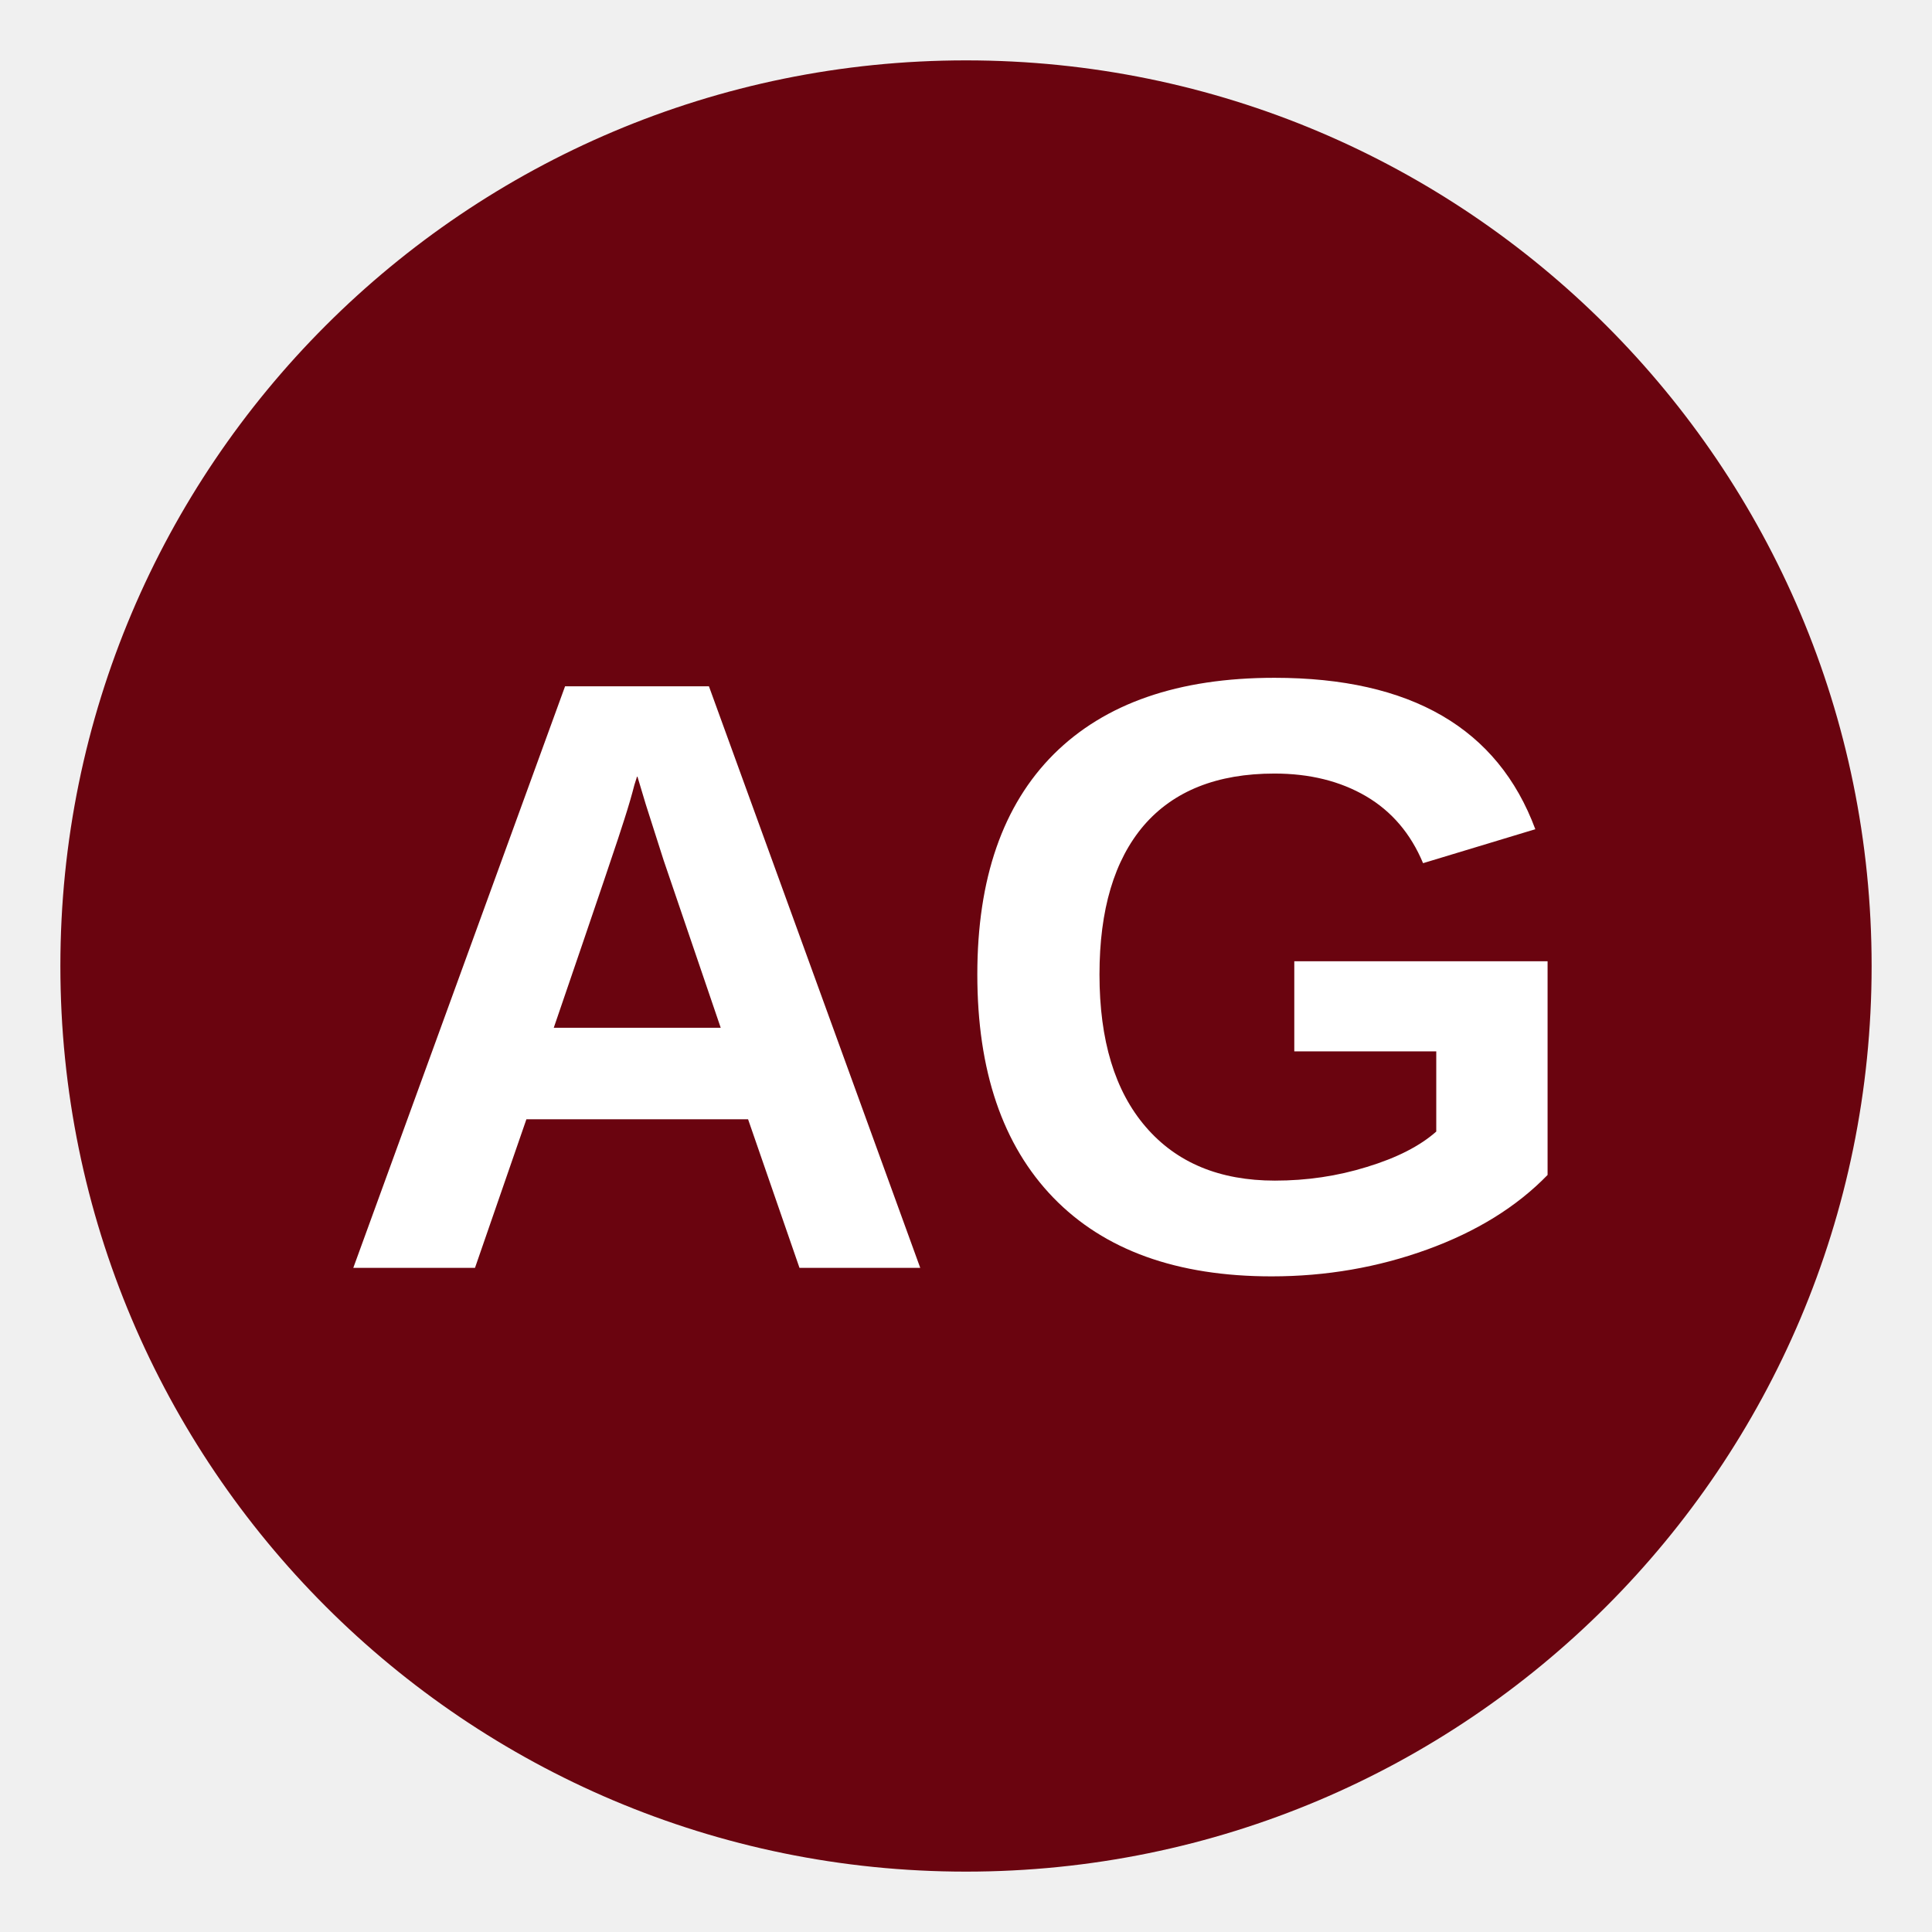
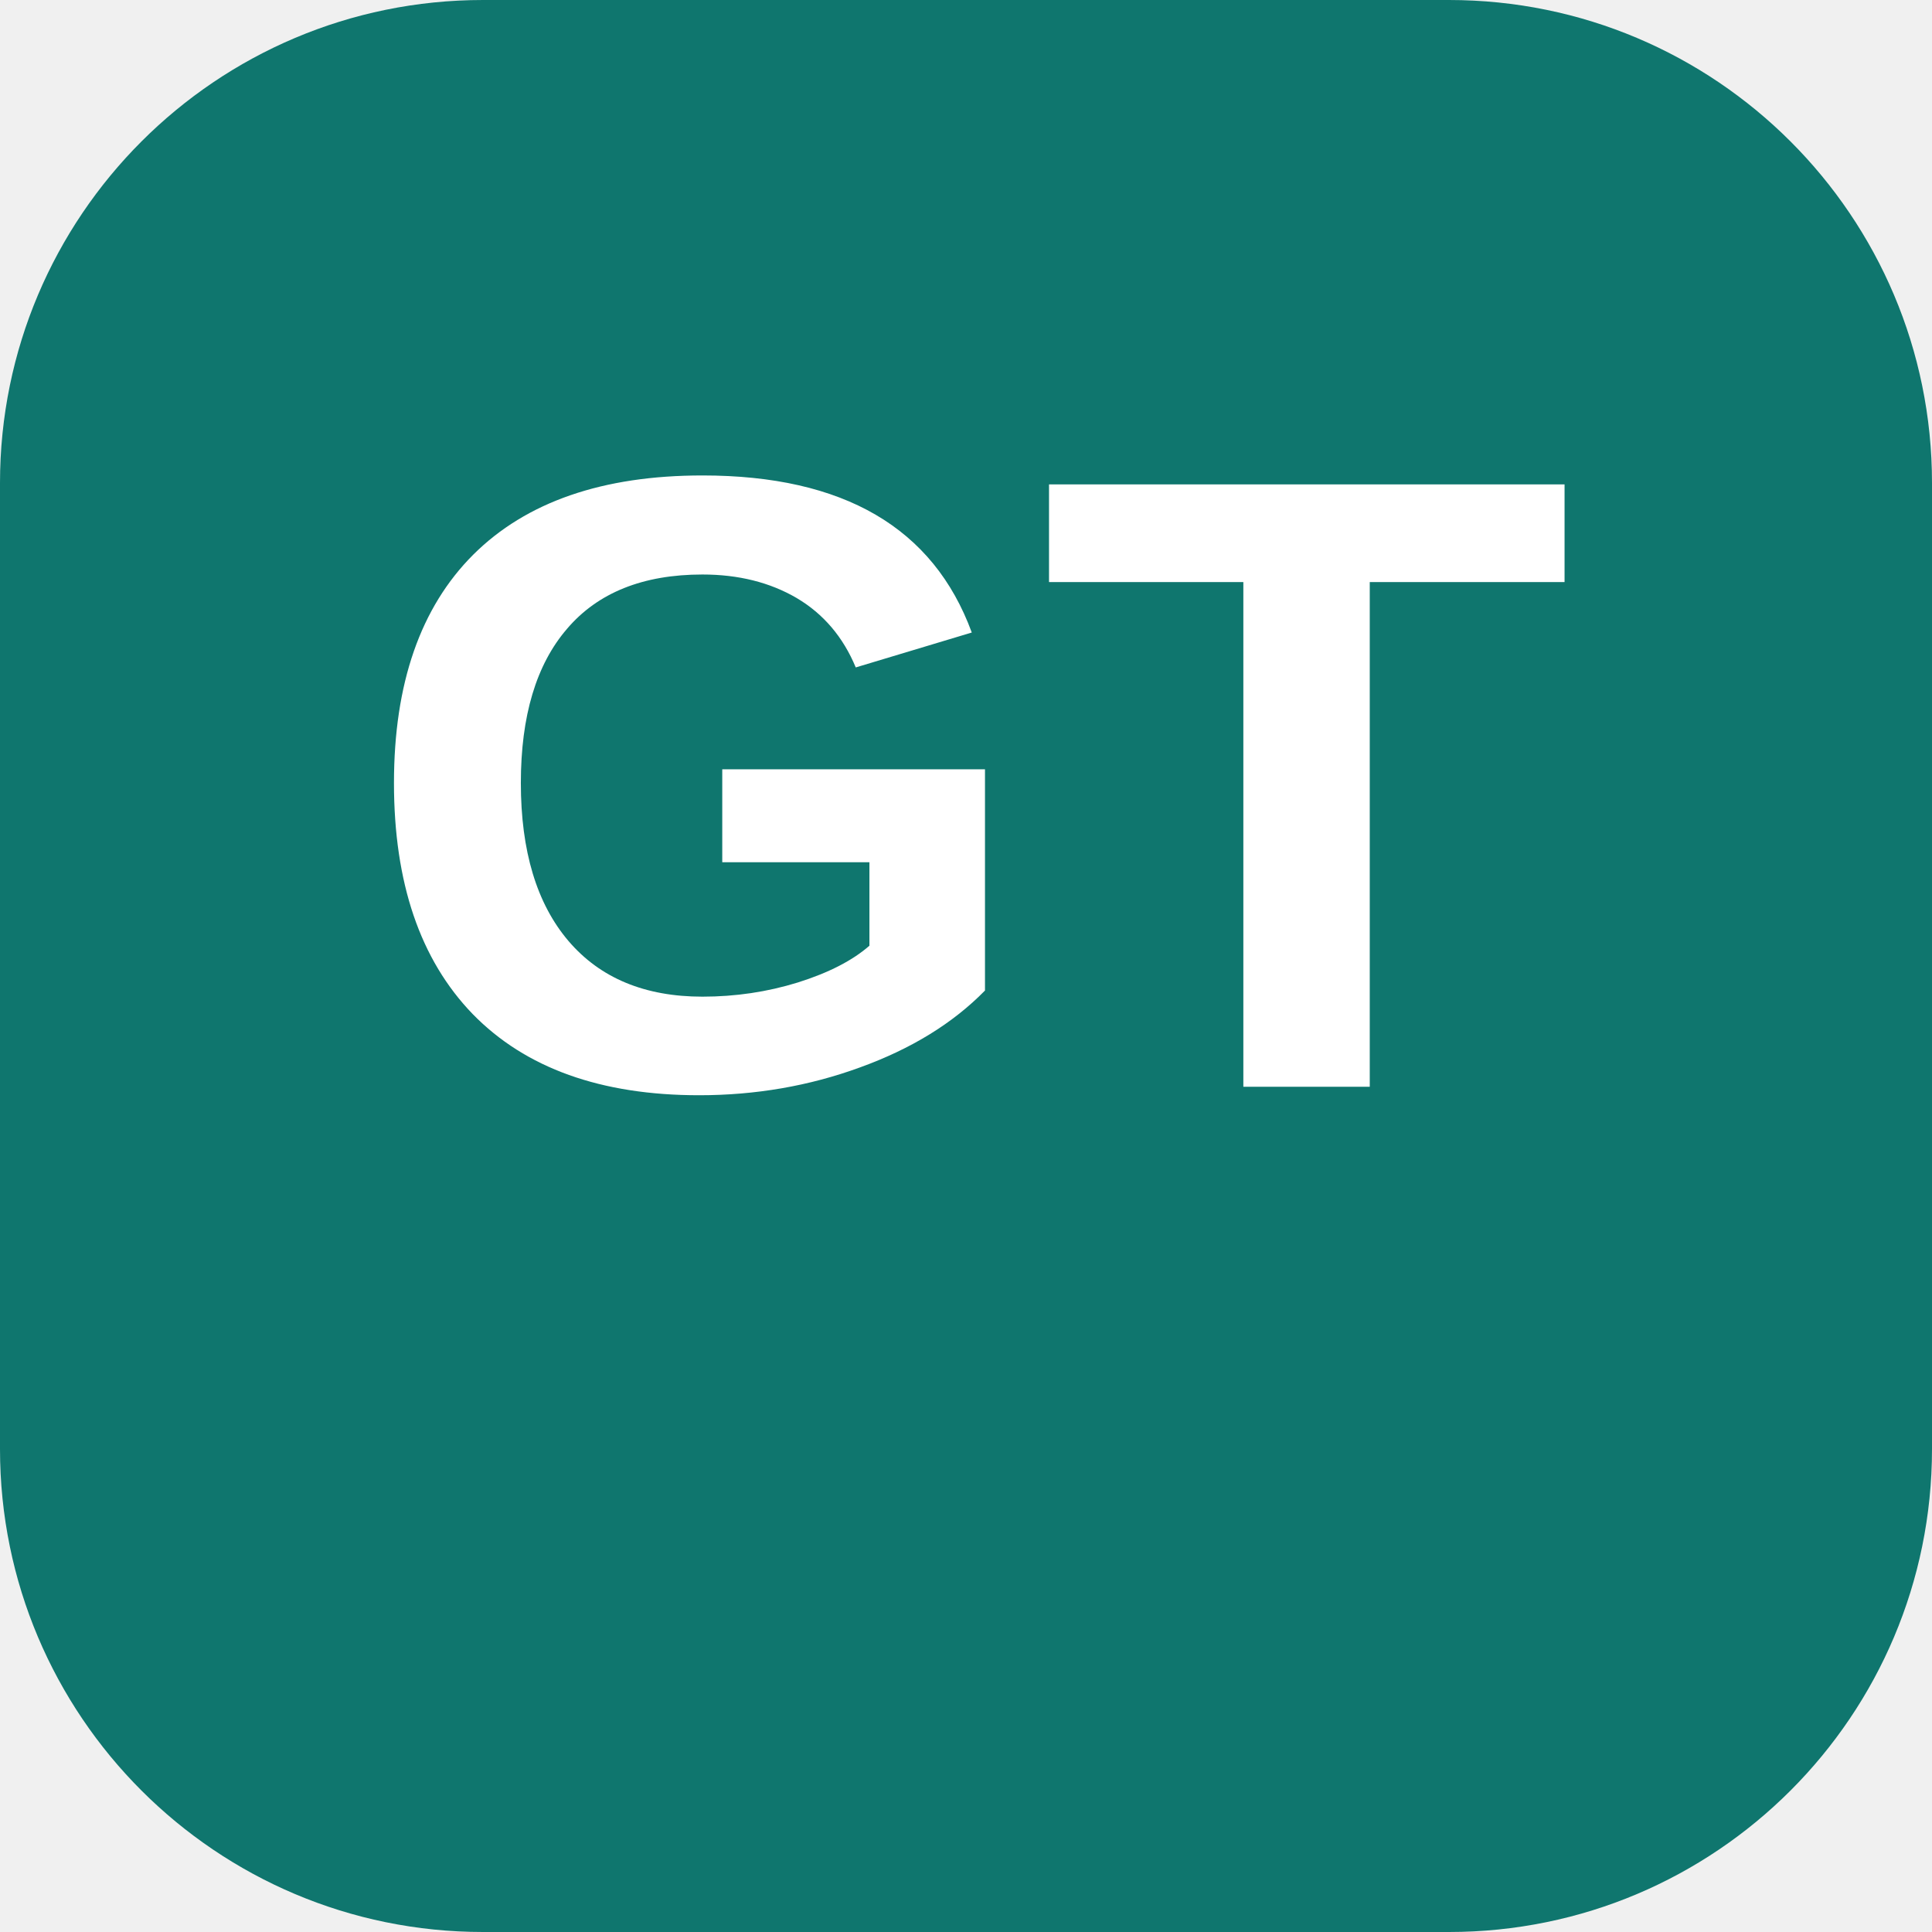
<svg xmlns="http://www.w3.org/2000/svg" viewBox="0 0 64 64" width="64" height="64">
-   <circle cx="32" cy="32" r="30" fill="#6A040F" />
-   <text x="32" y="42" text-anchor="middle" font-family="Arial,sans-serif" font-size="28" font-weight="700" fill="white">AG</text>
+   <rect width="64" height="64" rx="16" fill="#0F766E" />
+   <text x="32" y="36" font-family="Arial,Helvetica,sans-serif" font-size="29" font-weight="700" text-anchor="middle" fill="#FFFFFF">GT</text>
</svg>
